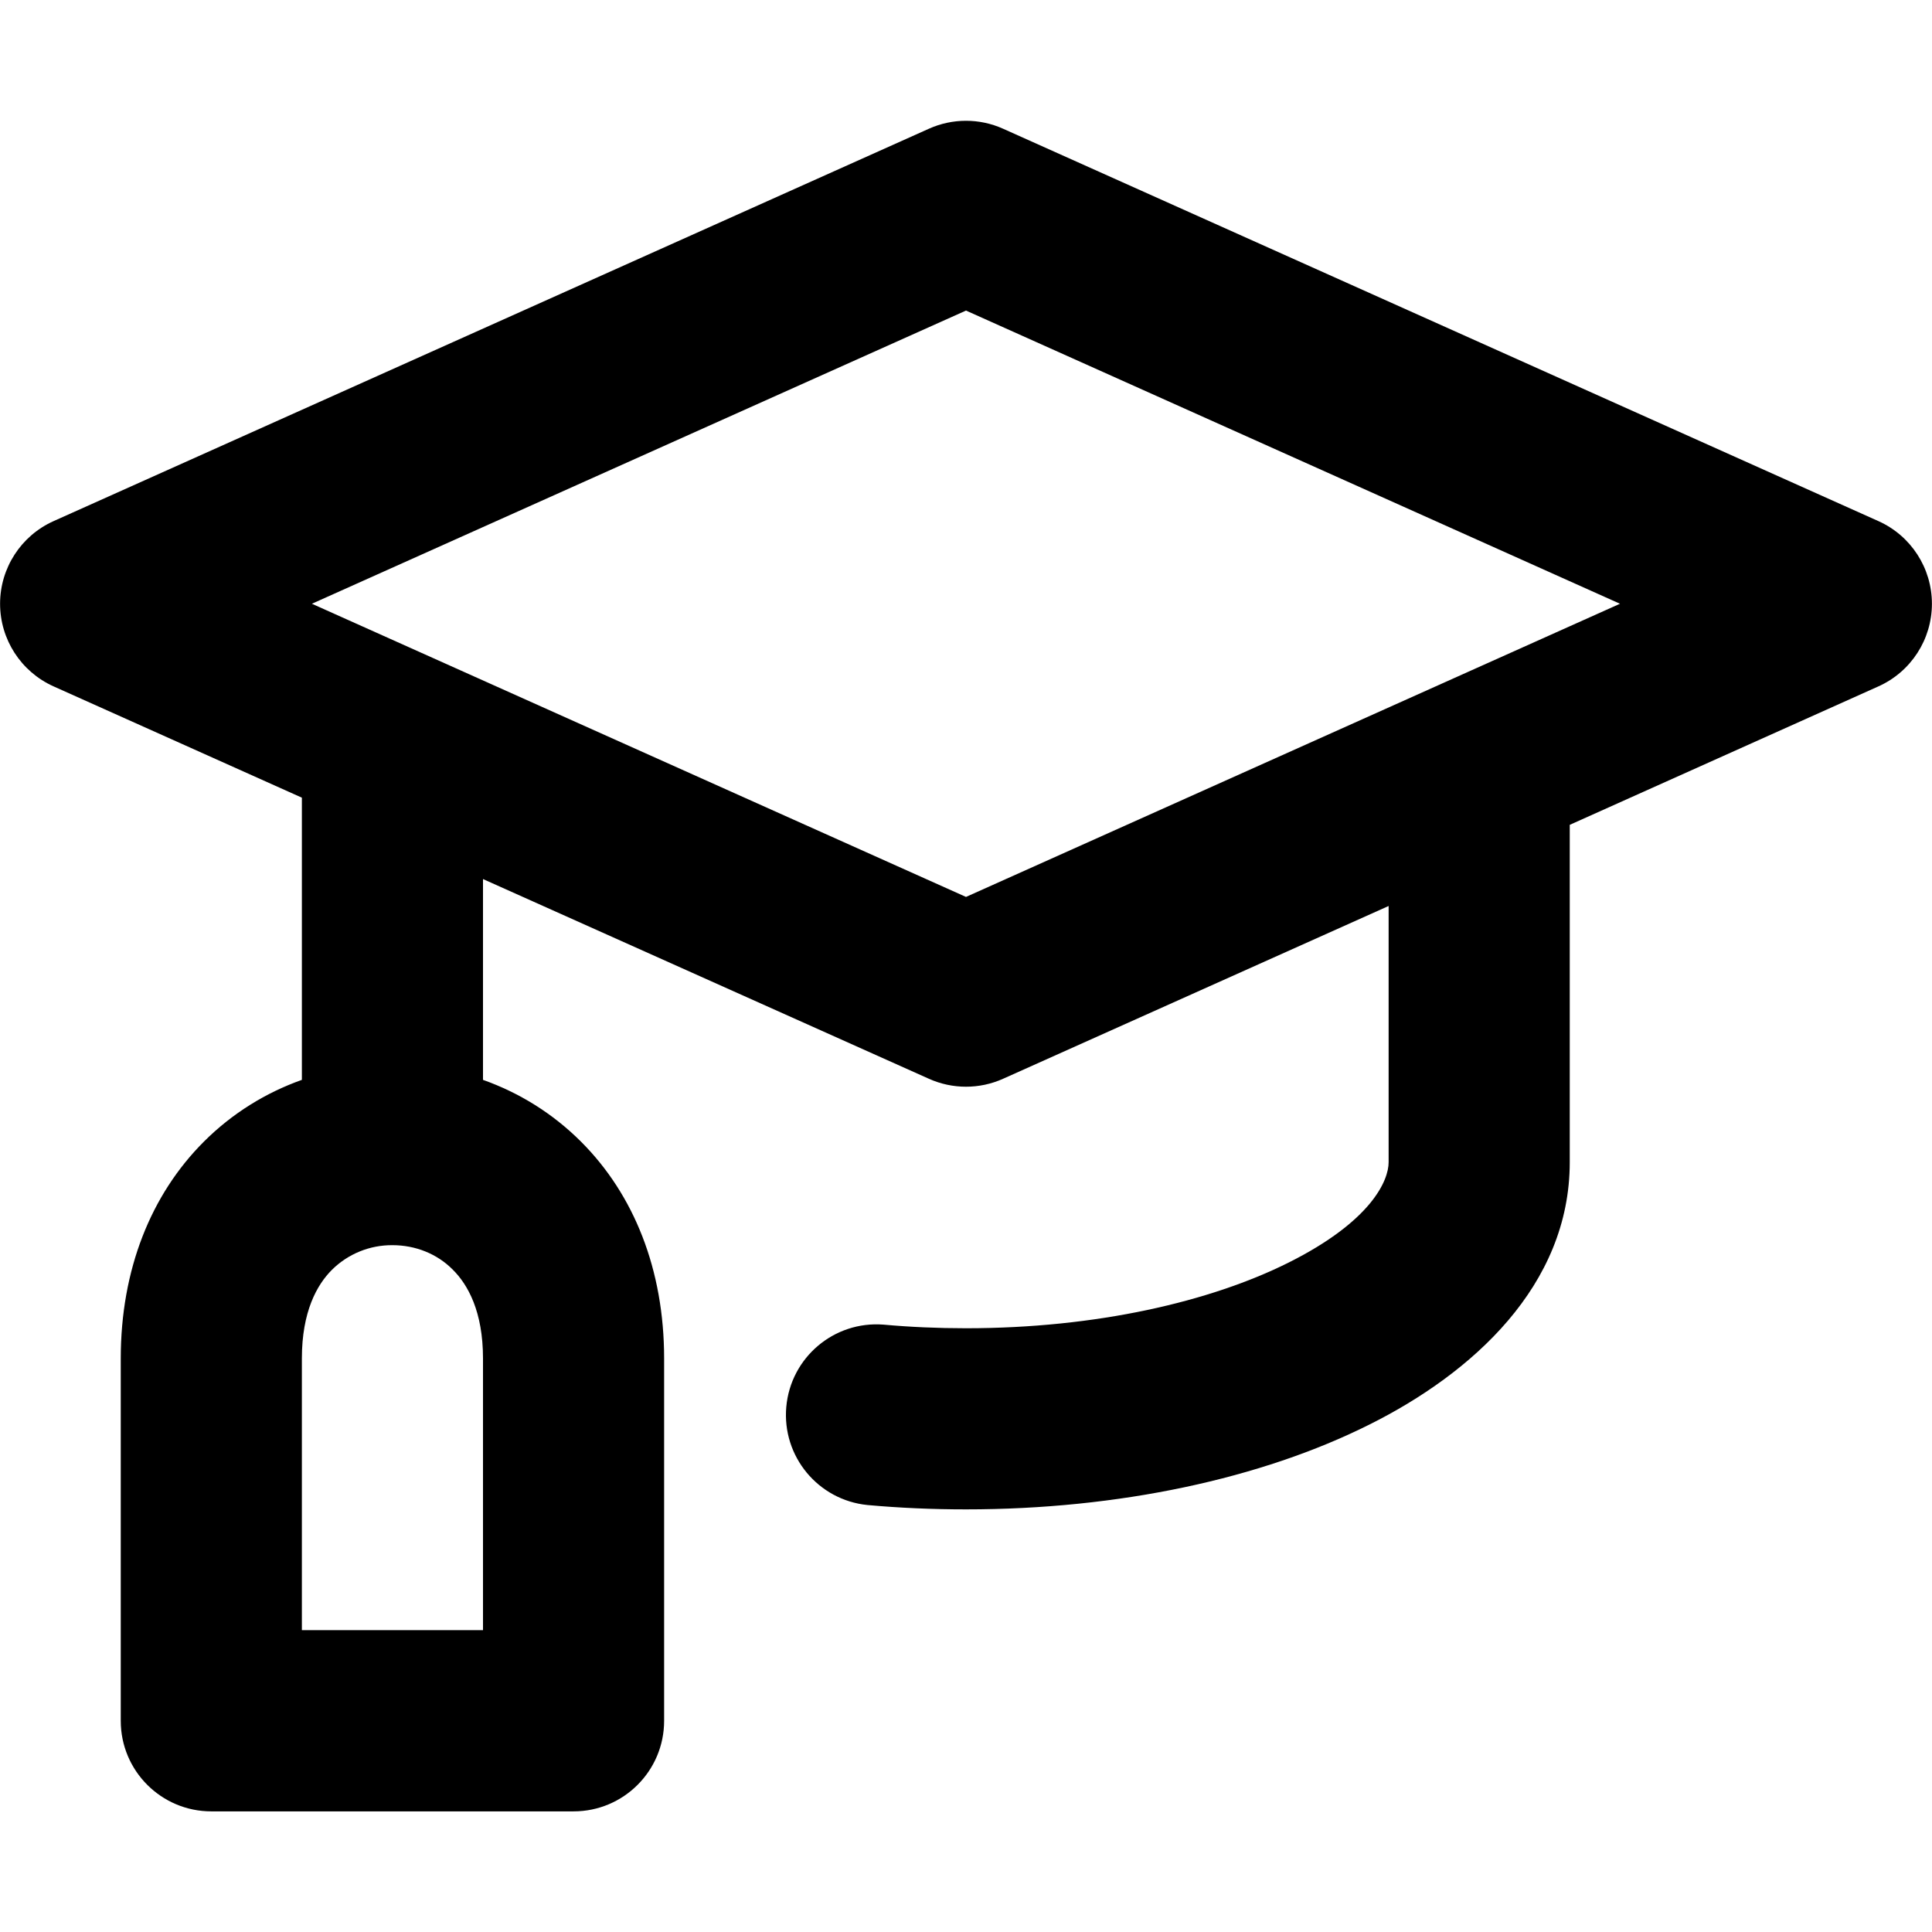
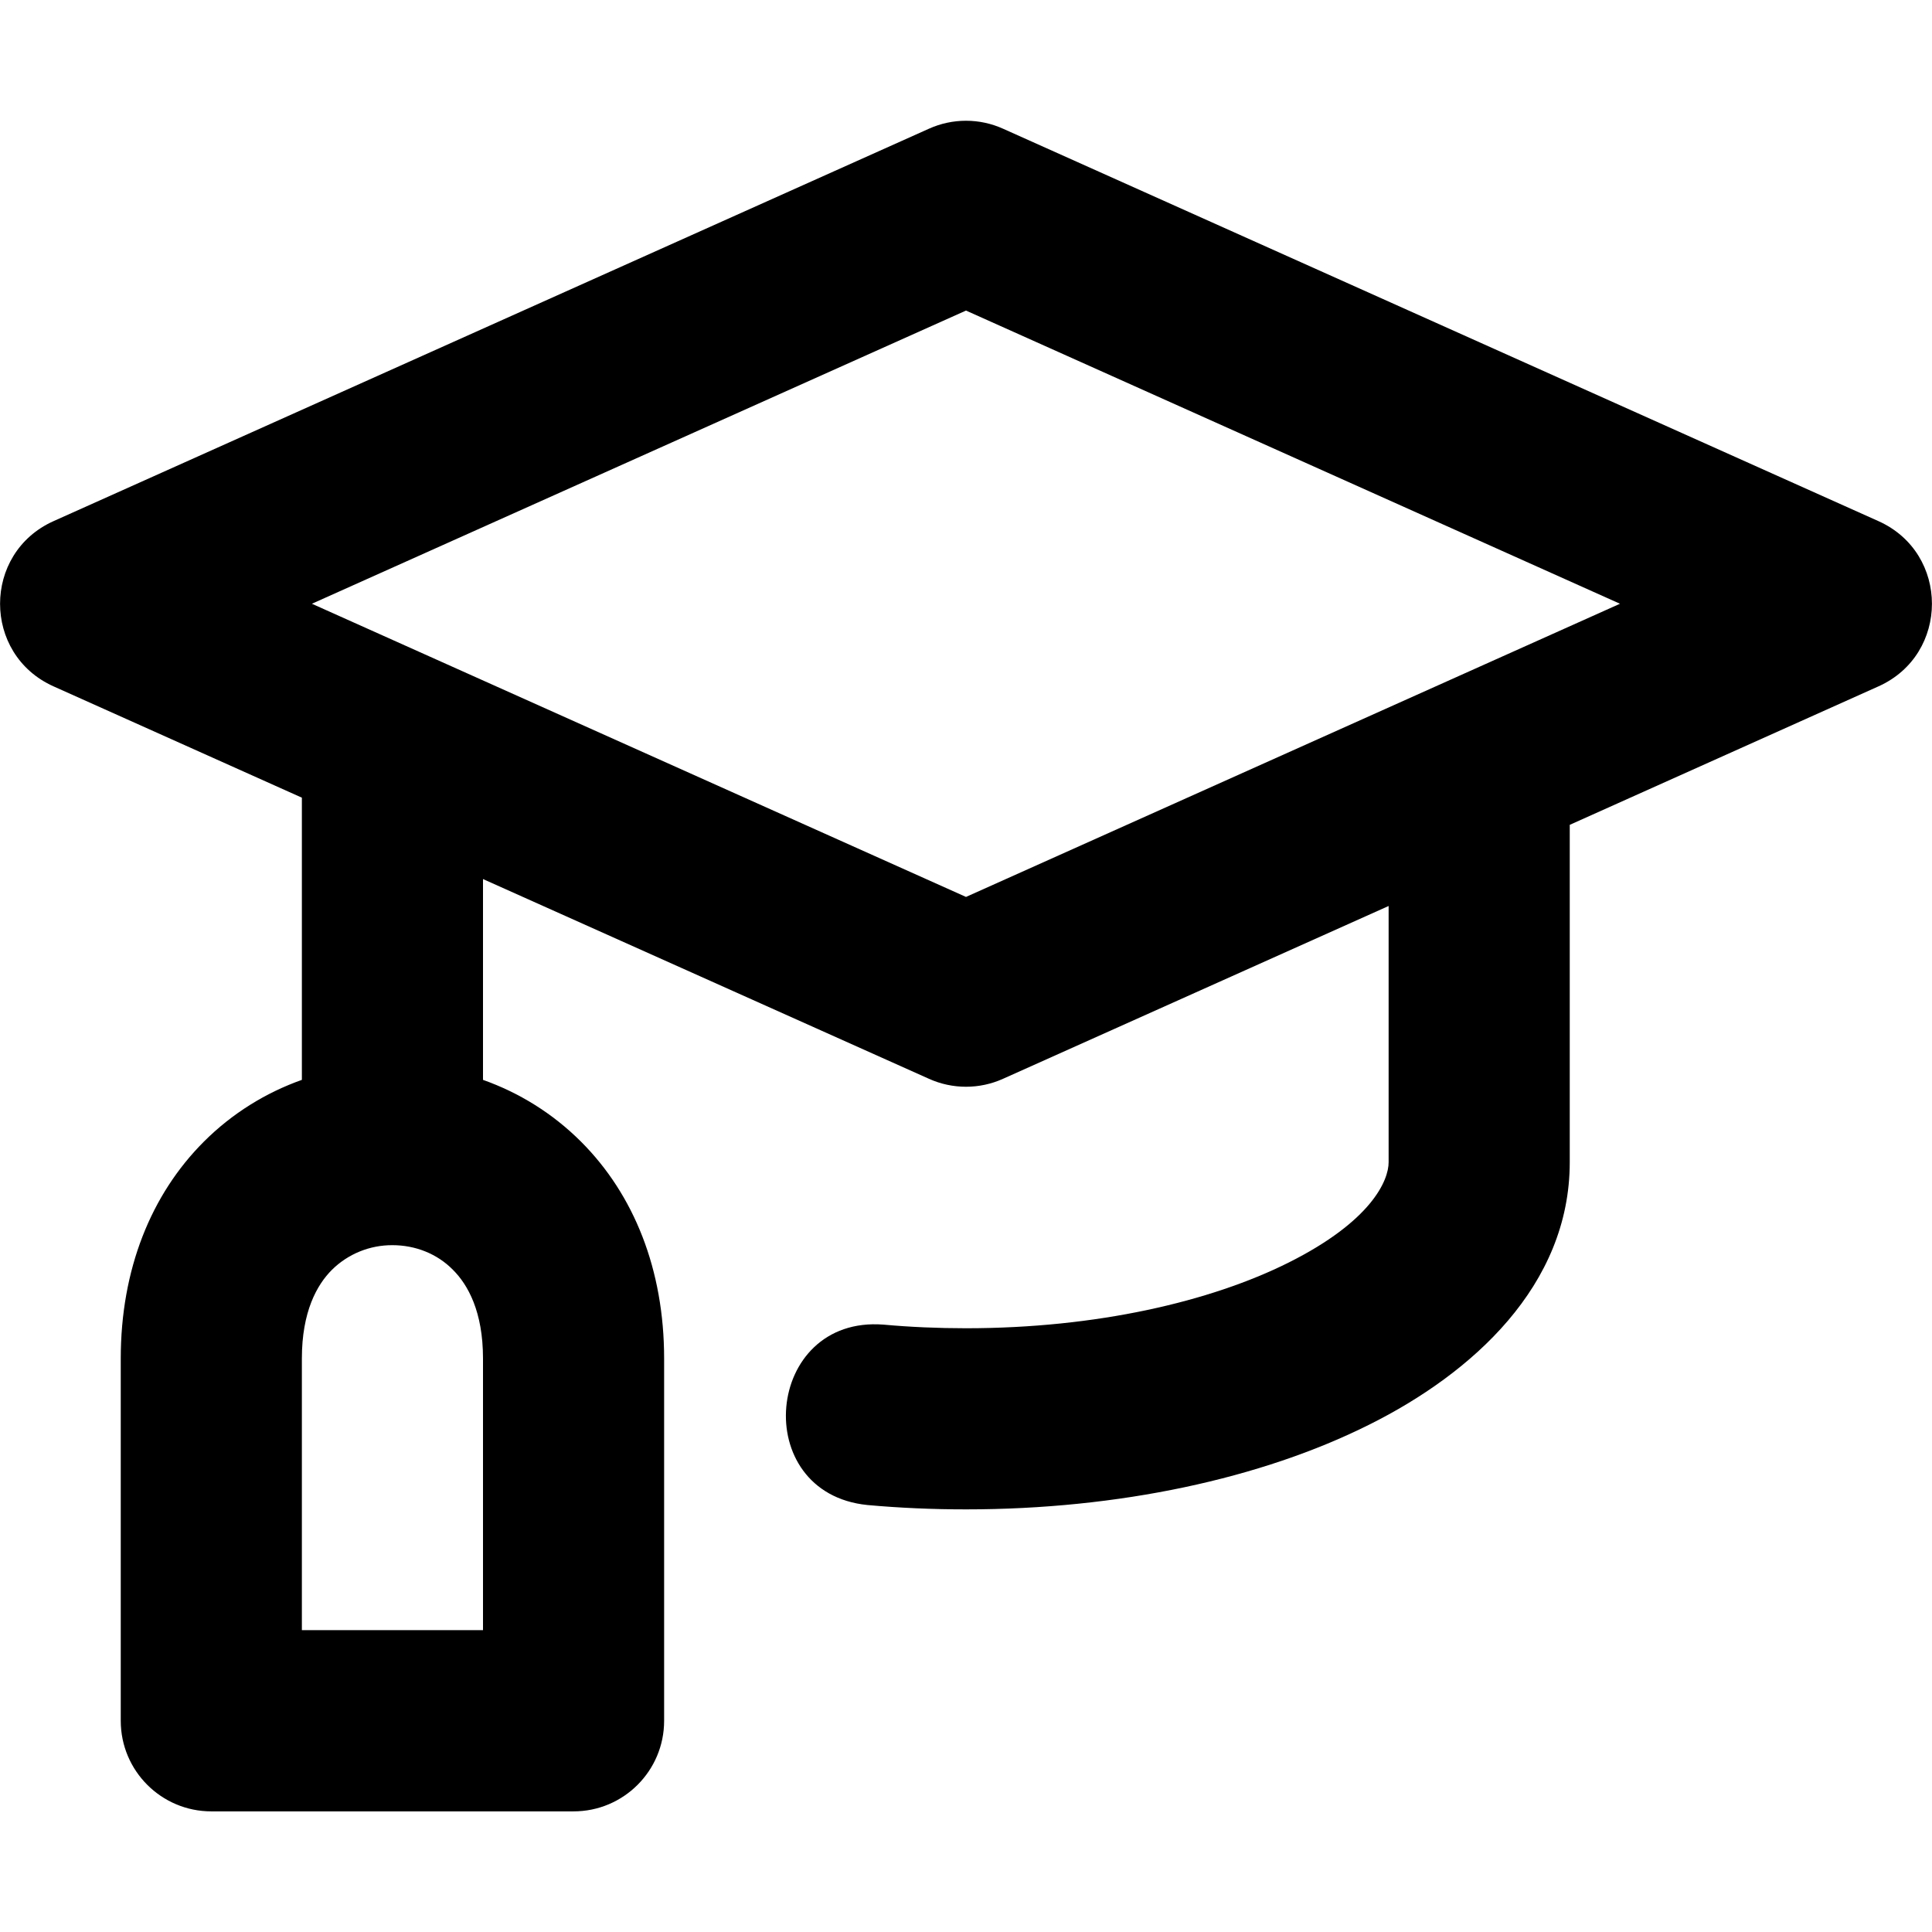
- <svg xmlns="http://www.w3.org/2000/svg" width="16" height="16" viewBox="0 0 16 16">
-   <path fill-rule="evenodd" d="M7.693 1.066a.75.75 0 01.614 0l7.25 3.25a.75.75 0 010 1.368L13 6.831v2.794c0 1.024-.81 1.749-1.66 2.173-.893.447-2.075.702-3.34.702-.278 0-.55-.012-.816-.036a.75.75 0 01.133-1.494c.22.02.45.03.683.03 1.082 0 2.025-.221 2.67-.543.69-.345.83-.682.83-.832V7.503L8.307 8.934a.75.75 0 01-.614 0L4 7.28v1.663c.296.105.575.275.812.512.438.438.688 1.059.688 1.796v3a.75.75 0 01-.75.75h-3a.75.75 0 01-.75-.75v-3c0-.737.25-1.358.688-1.796.237-.237.516-.407.812-.512V6.606L.443 5.684a.75.75 0 010-1.368l7.25-3.25zM2.583 5L8 7.428 13.416 5 8 2.572 2.583 5zM2.5 11.25c0-.388.125-.611.25-.735a.704.704 0 01.5-.203c.19 0 .37.071.5.203.125.124.25.347.25.735v2.25H2.5v-2.25z" />
+ <svg xmlns="http://www.w3.org/2000/svg" width="16" height="16" viewBox="0 0 16 16" version="1.1" id="svg19698">
+   <defs id="defs19702" />
+   <path fill-rule="evenodd" d="m 7.693,1.066 c 0.195,-0.088 0.419,-0.088 0.614,0 l 7.25,3.25 c 0.59,0.265 0.59,1.103 0,1.368 L 13,6.831 v 2.794 c 0,1.024 -0.81,1.749 -1.66,2.173 C 10.447,12.245 9.265,12.5 8,12.5 7.722,12.5 7.45,12.488 7.184,12.464 6.2,12.365 6.331,10.893 7.317,10.97 7.537,10.99 7.767,11 8,11 9.082,11 10.025,10.779 10.67,10.457 11.36,10.112 11.5,9.775 11.5,9.625 V 7.503 L 8.307,8.934 c -0.195,0.088 -0.419,0.088 -0.614,0 L 4,7.28 V 8.943 C 4.296,9.048 4.575,9.218 4.812,9.455 5.25,9.893 5.5,10.514 5.5,11.251 v 3 c 0,0.414 -0.336,0.75 -0.75,0.75 h -3 C 1.336,15.001 1,14.665 1,14.251 v -3 C 1,10.514 1.25,9.893 1.688,9.455 1.925,9.218 2.204,9.048 2.5,8.943 V 6.606 L 0.443,5.684 c -0.59,-0.265 -0.59,-1.103 0,-1.368 z M 2.583,5 8,7.428 13.416,5 8,2.572 Z M 2.5,13.5 H 4 V 11.25 C 4,10.862 3.875,10.639 3.75,10.515 3.62,10.383 3.44,10.312 3.25,10.312 3.063,10.311 2.883,10.384 2.75,10.515 2.625,10.639 2.5,10.862 2.5,11.25 Z" id="path19696" />
</svg>
